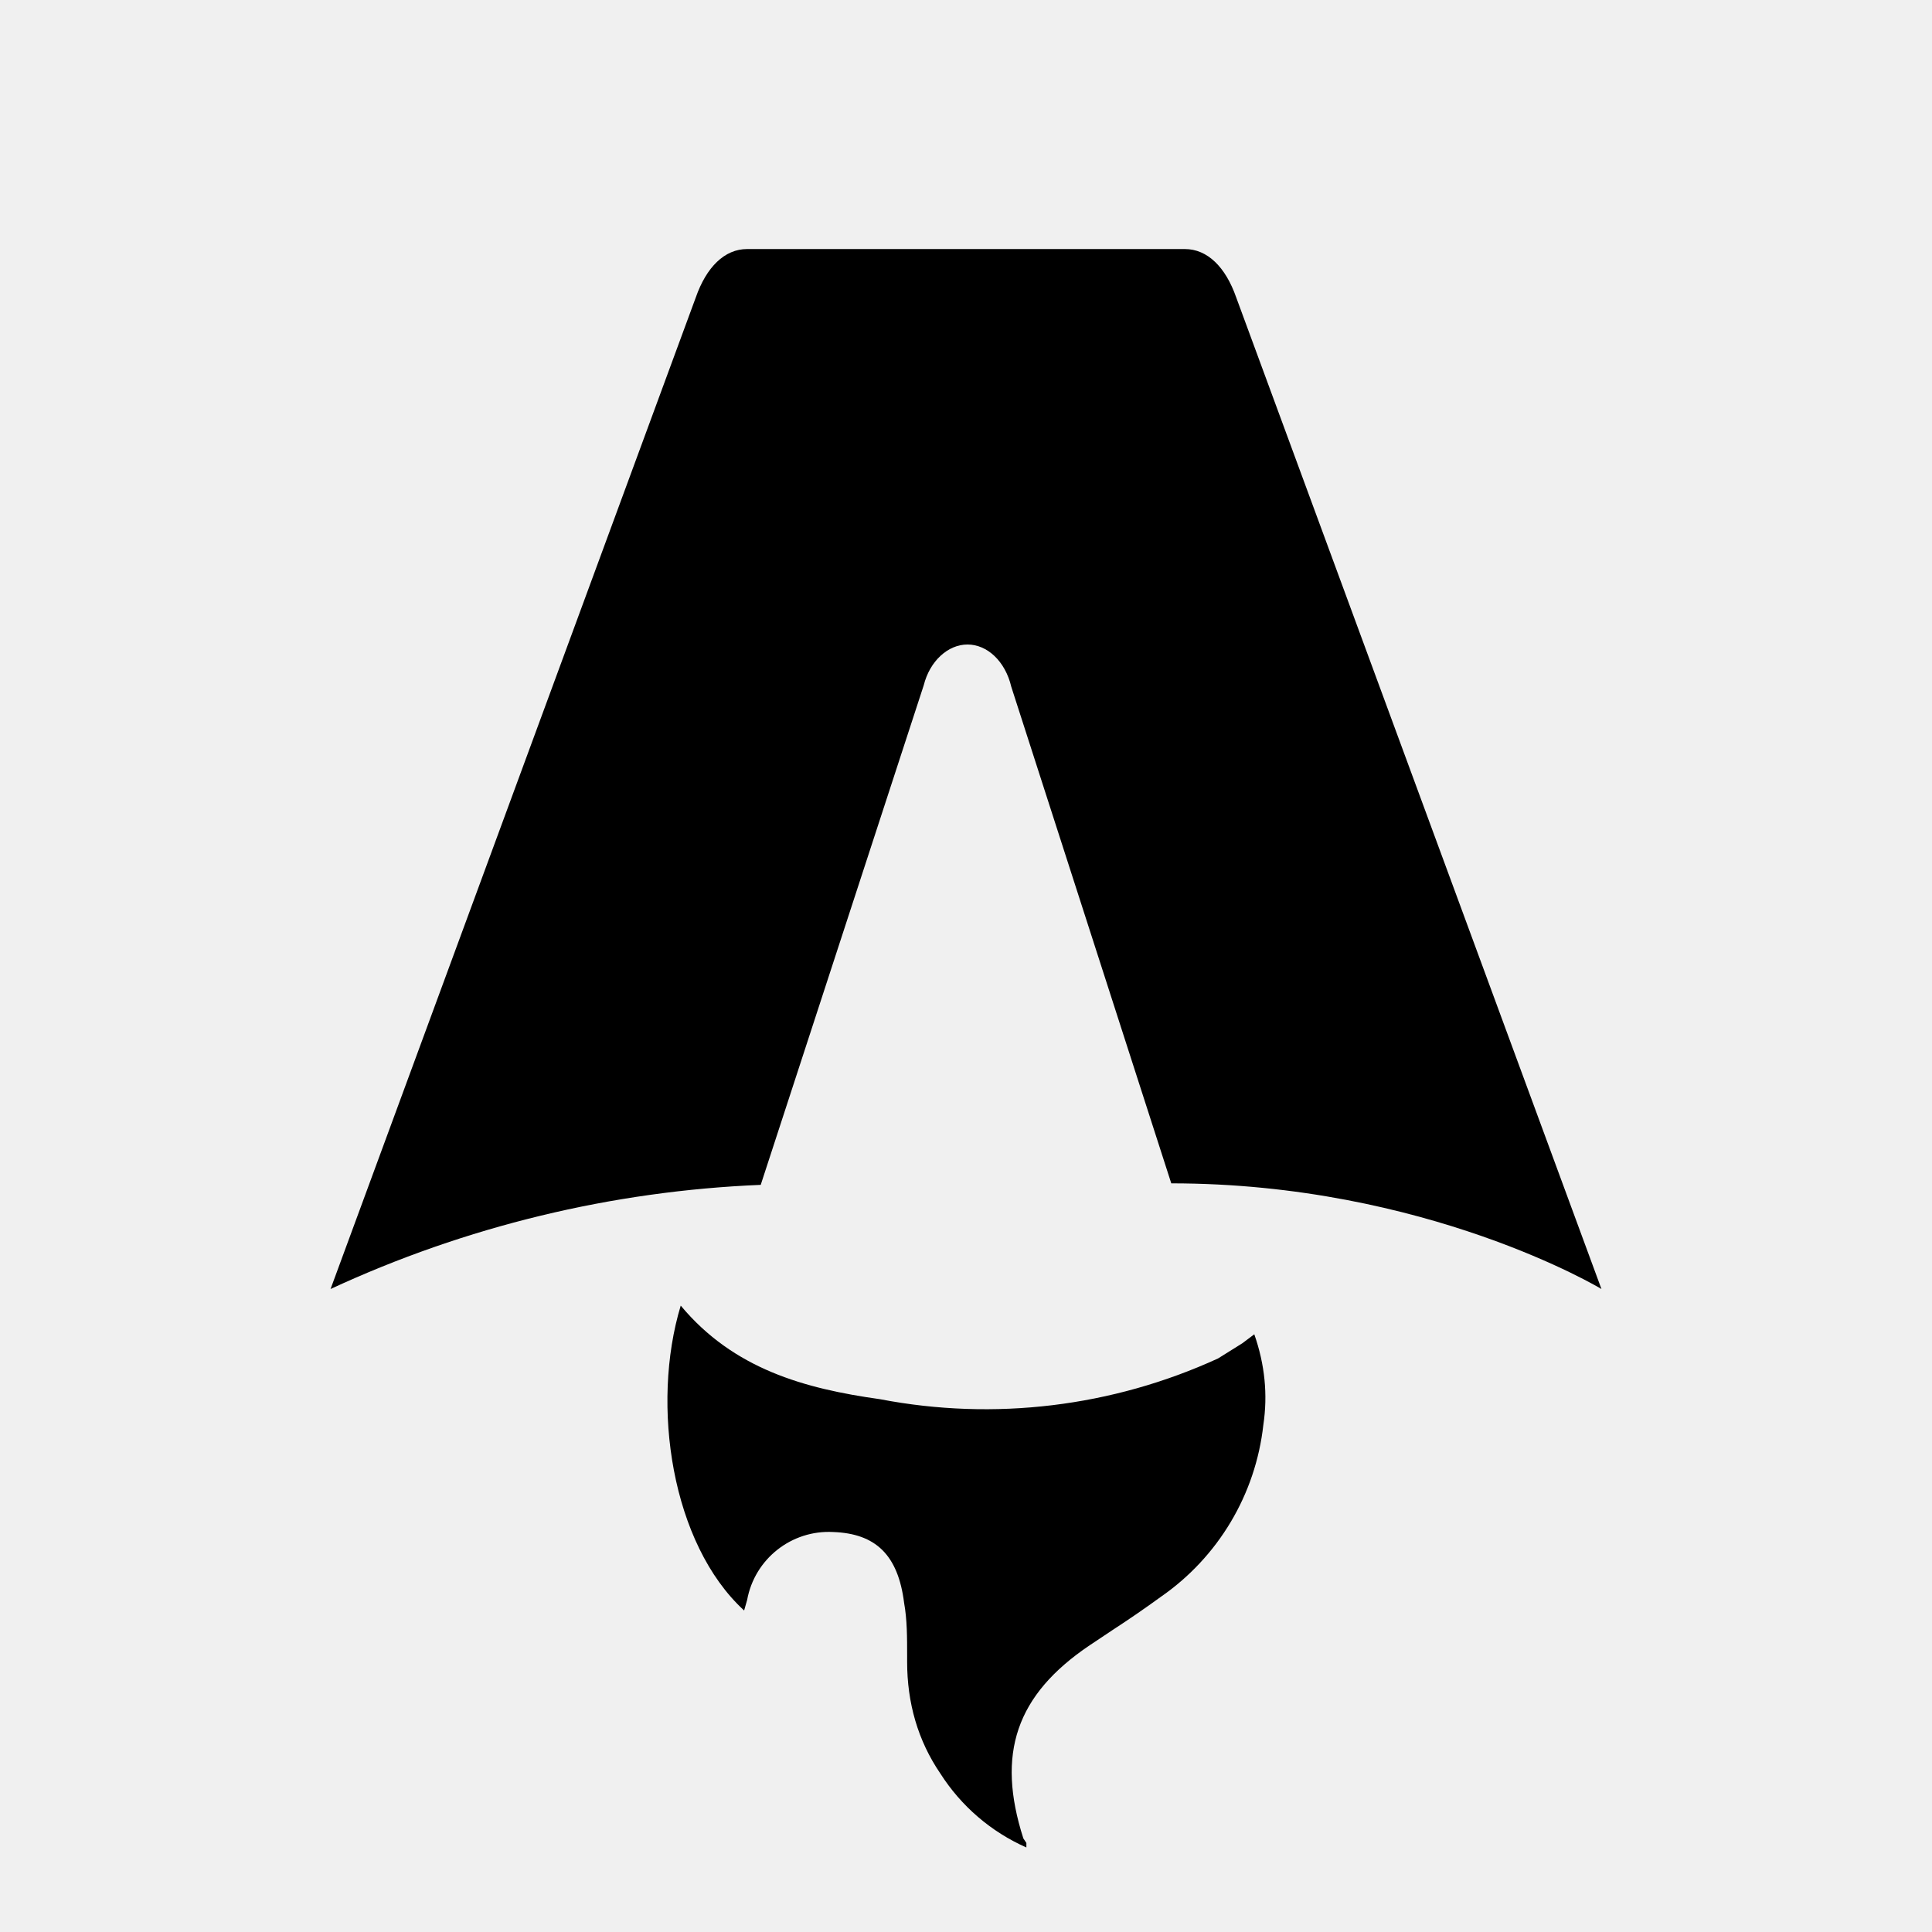
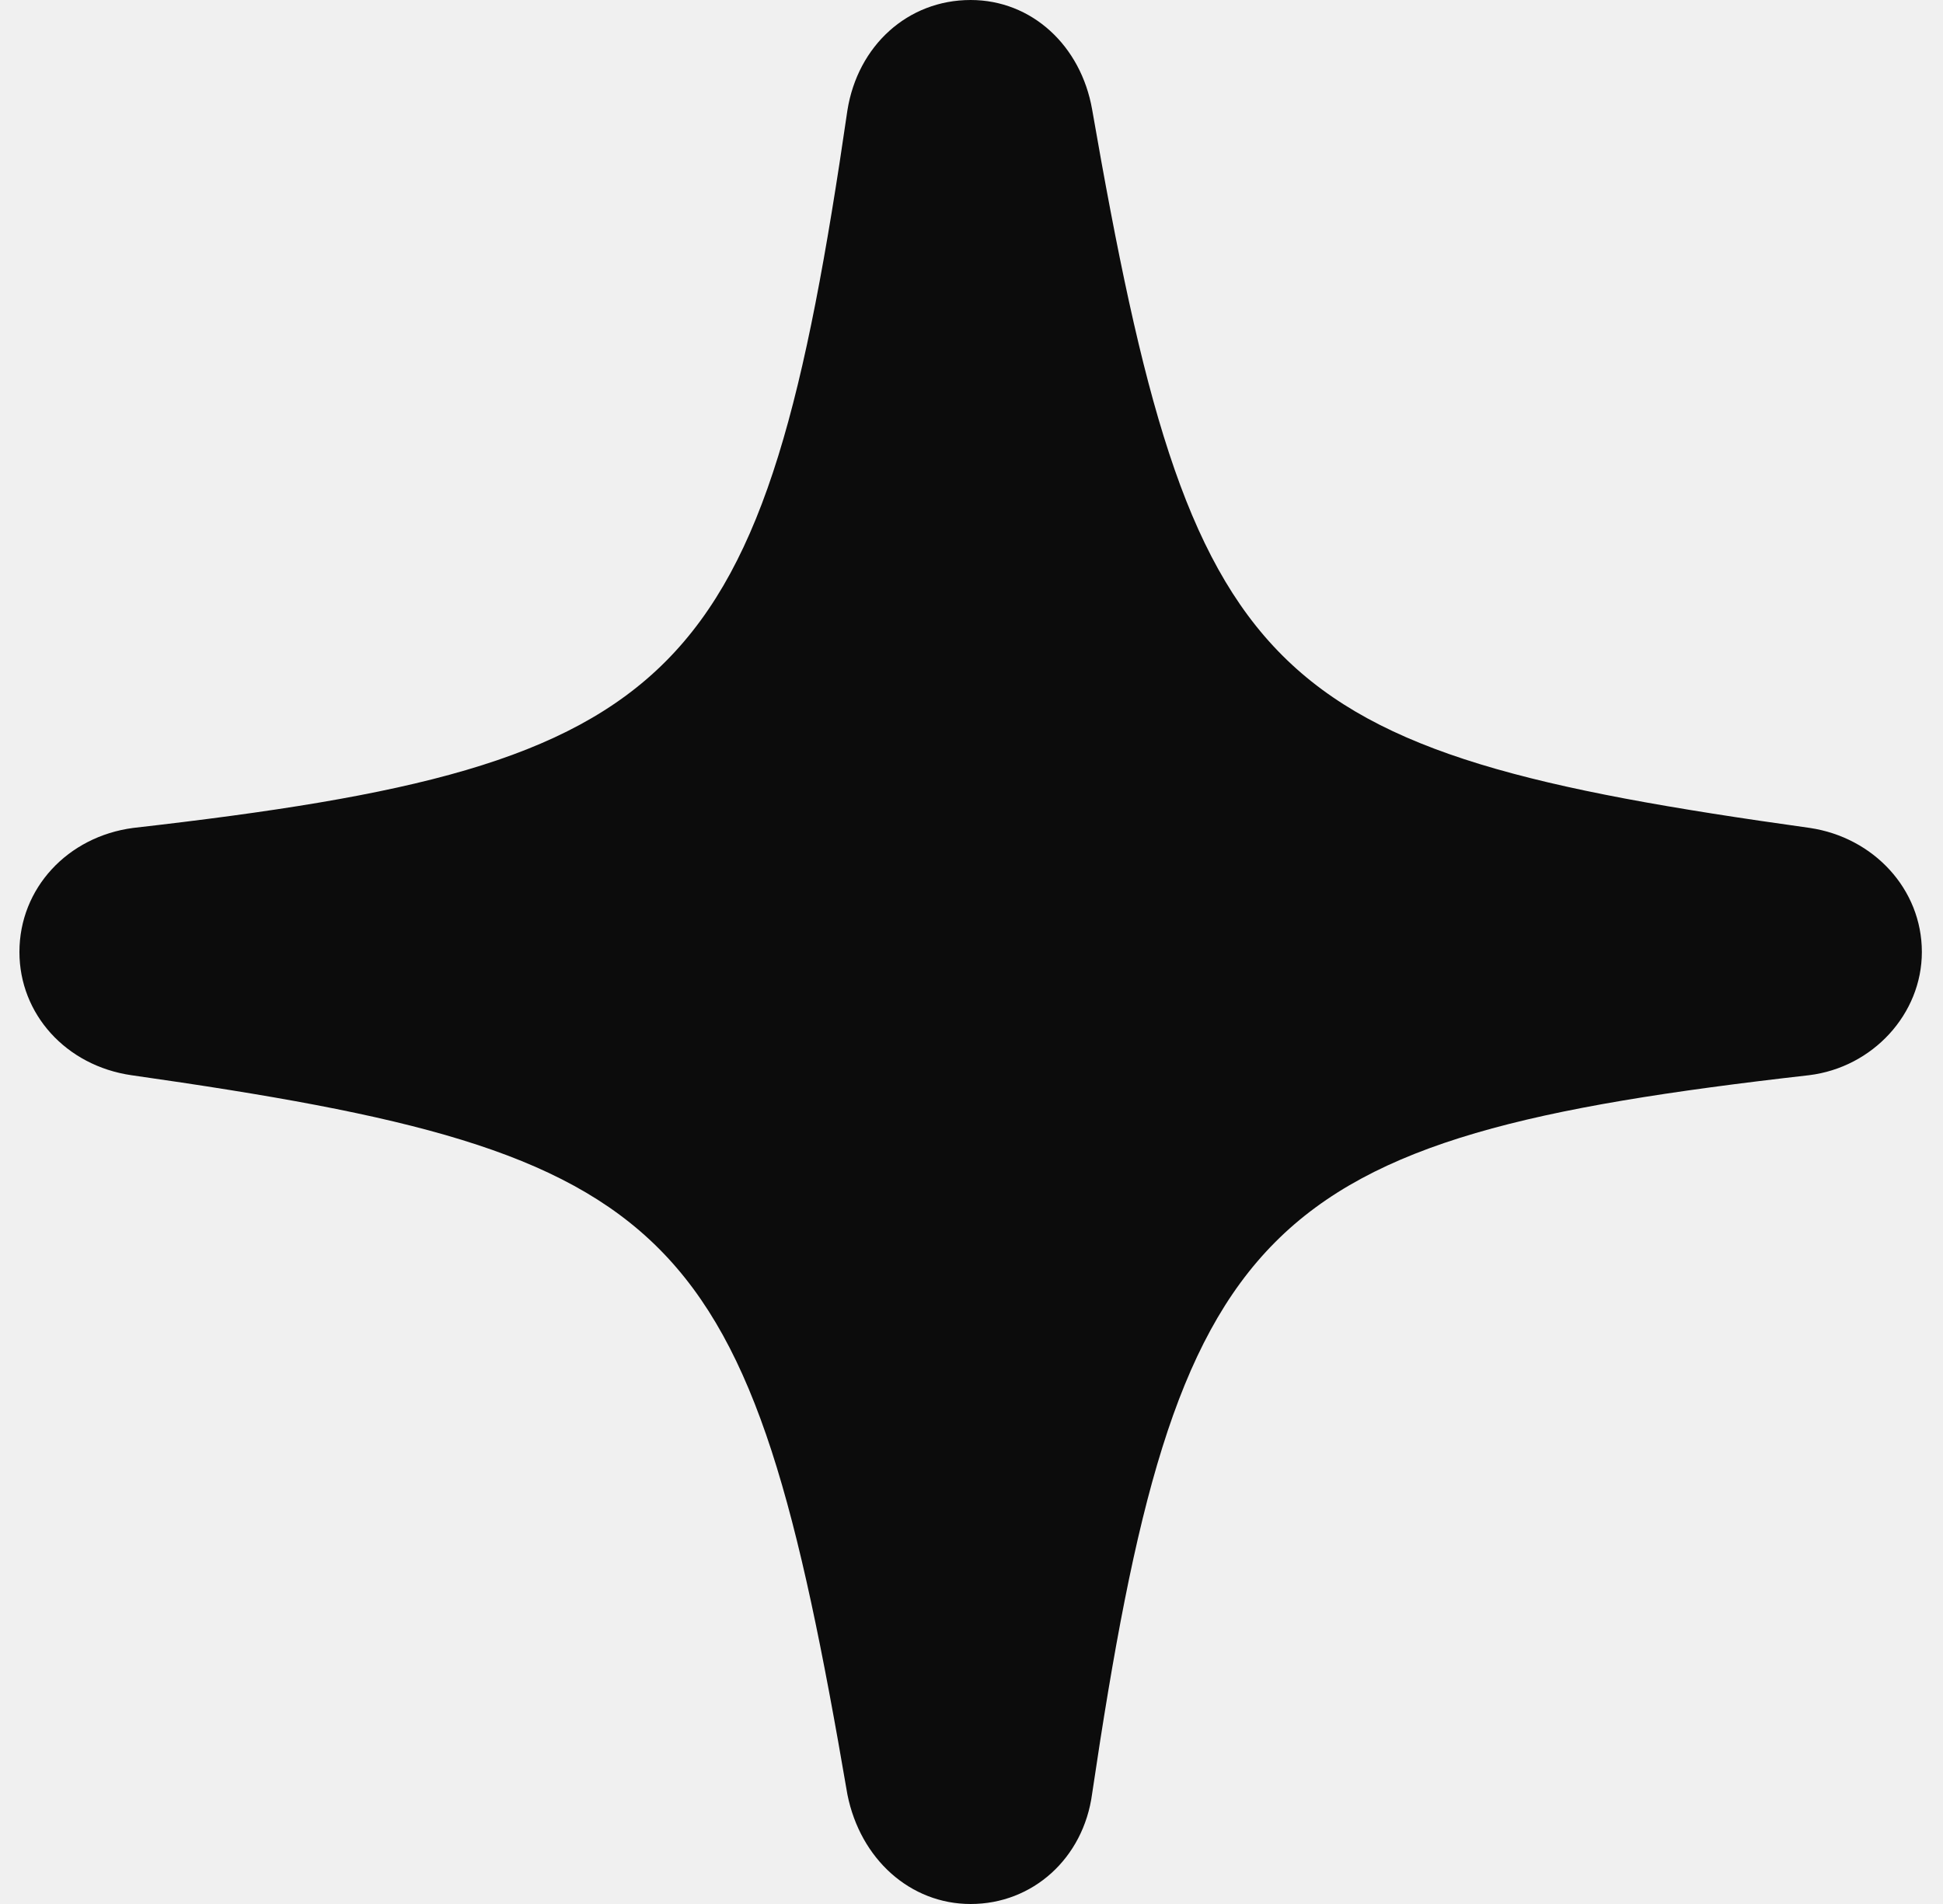
- <svg xmlns="http://www.w3.org/2000/svg" fill="none" viewBox="0 0 128 128">
-   <path d="M50.4 78.5a75.1 75.1 0 0 0-28.5 6.9l24.2-65.7c.7-2 1.9-3.2 3.4-3.2h29c1.5 0 2.7 1.2 3.4 3.2l24.2 65.7s-11.6-7-28.5-7L67 45.5c-.4-1.7-1.6-2.8-2.9-2.8-1.3 0-2.5 1.1-2.9 2.7L50.4 78.5Zm-1.1 28.2Zm-4.2-20.2c-2 6.6-.6 15.8 4.2 20.2a17.5 17.5 0 0 1 .2-.7 5.5 5.5 0 0 1 5.7-4.5c2.8.1 4.3 1.5 4.7 4.7.2 1.1.2 2.3.2 3.5v.4c0 2.7.7 5.2 2.2 7.4a13 13 0 0 0 5.7 4.9v-.3l-.2-.3c-1.8-5.6-.5-9.5 4.4-12.8l1.5-1a73 73 0 0 0 3.2-2.2 16 16 0 0 0 6.8-11.4c.3-2 .1-4-.6-6l-.8.6-1.6 1a37 37 0 0 1-22.4 2.7c-5-.7-9.7-2-13.2-6.2Z" />
-   <style>
-         path { fill: #000; }
-         @media (prefers-color-scheme: dark) {
-             path { fill: #FFF; }
-         }
-     </style>
+ <svg xmlns="http://www.w3.org/2000/svg" width="50" height="49" viewBox="0 0 50 49" fill="none">
+   <path d="M24.978 49C26.574 49 27.882 47.825 28.104 46.162C30.299 31.351 32.317 29.289 46.551 27.671C48.192 27.471 49.456 26.096 49.456 24.5C49.456 22.881 48.214 21.551 46.573 21.307C32.428 19.334 30.676 17.605 28.104 2.816C27.816 1.175 26.552 0 24.978 0C23.359 0 22.073 1.175 21.807 2.838C19.657 17.627 17.639 19.689 3.427 21.307C1.742 21.529 0.5 22.859 0.5 24.5C0.5 26.096 1.697 27.427 3.382 27.671C17.55 29.688 19.279 31.395 21.807 46.184C22.14 47.847 23.426 49 24.978 49Z" fill="#0C0C0C" />
</svg>
